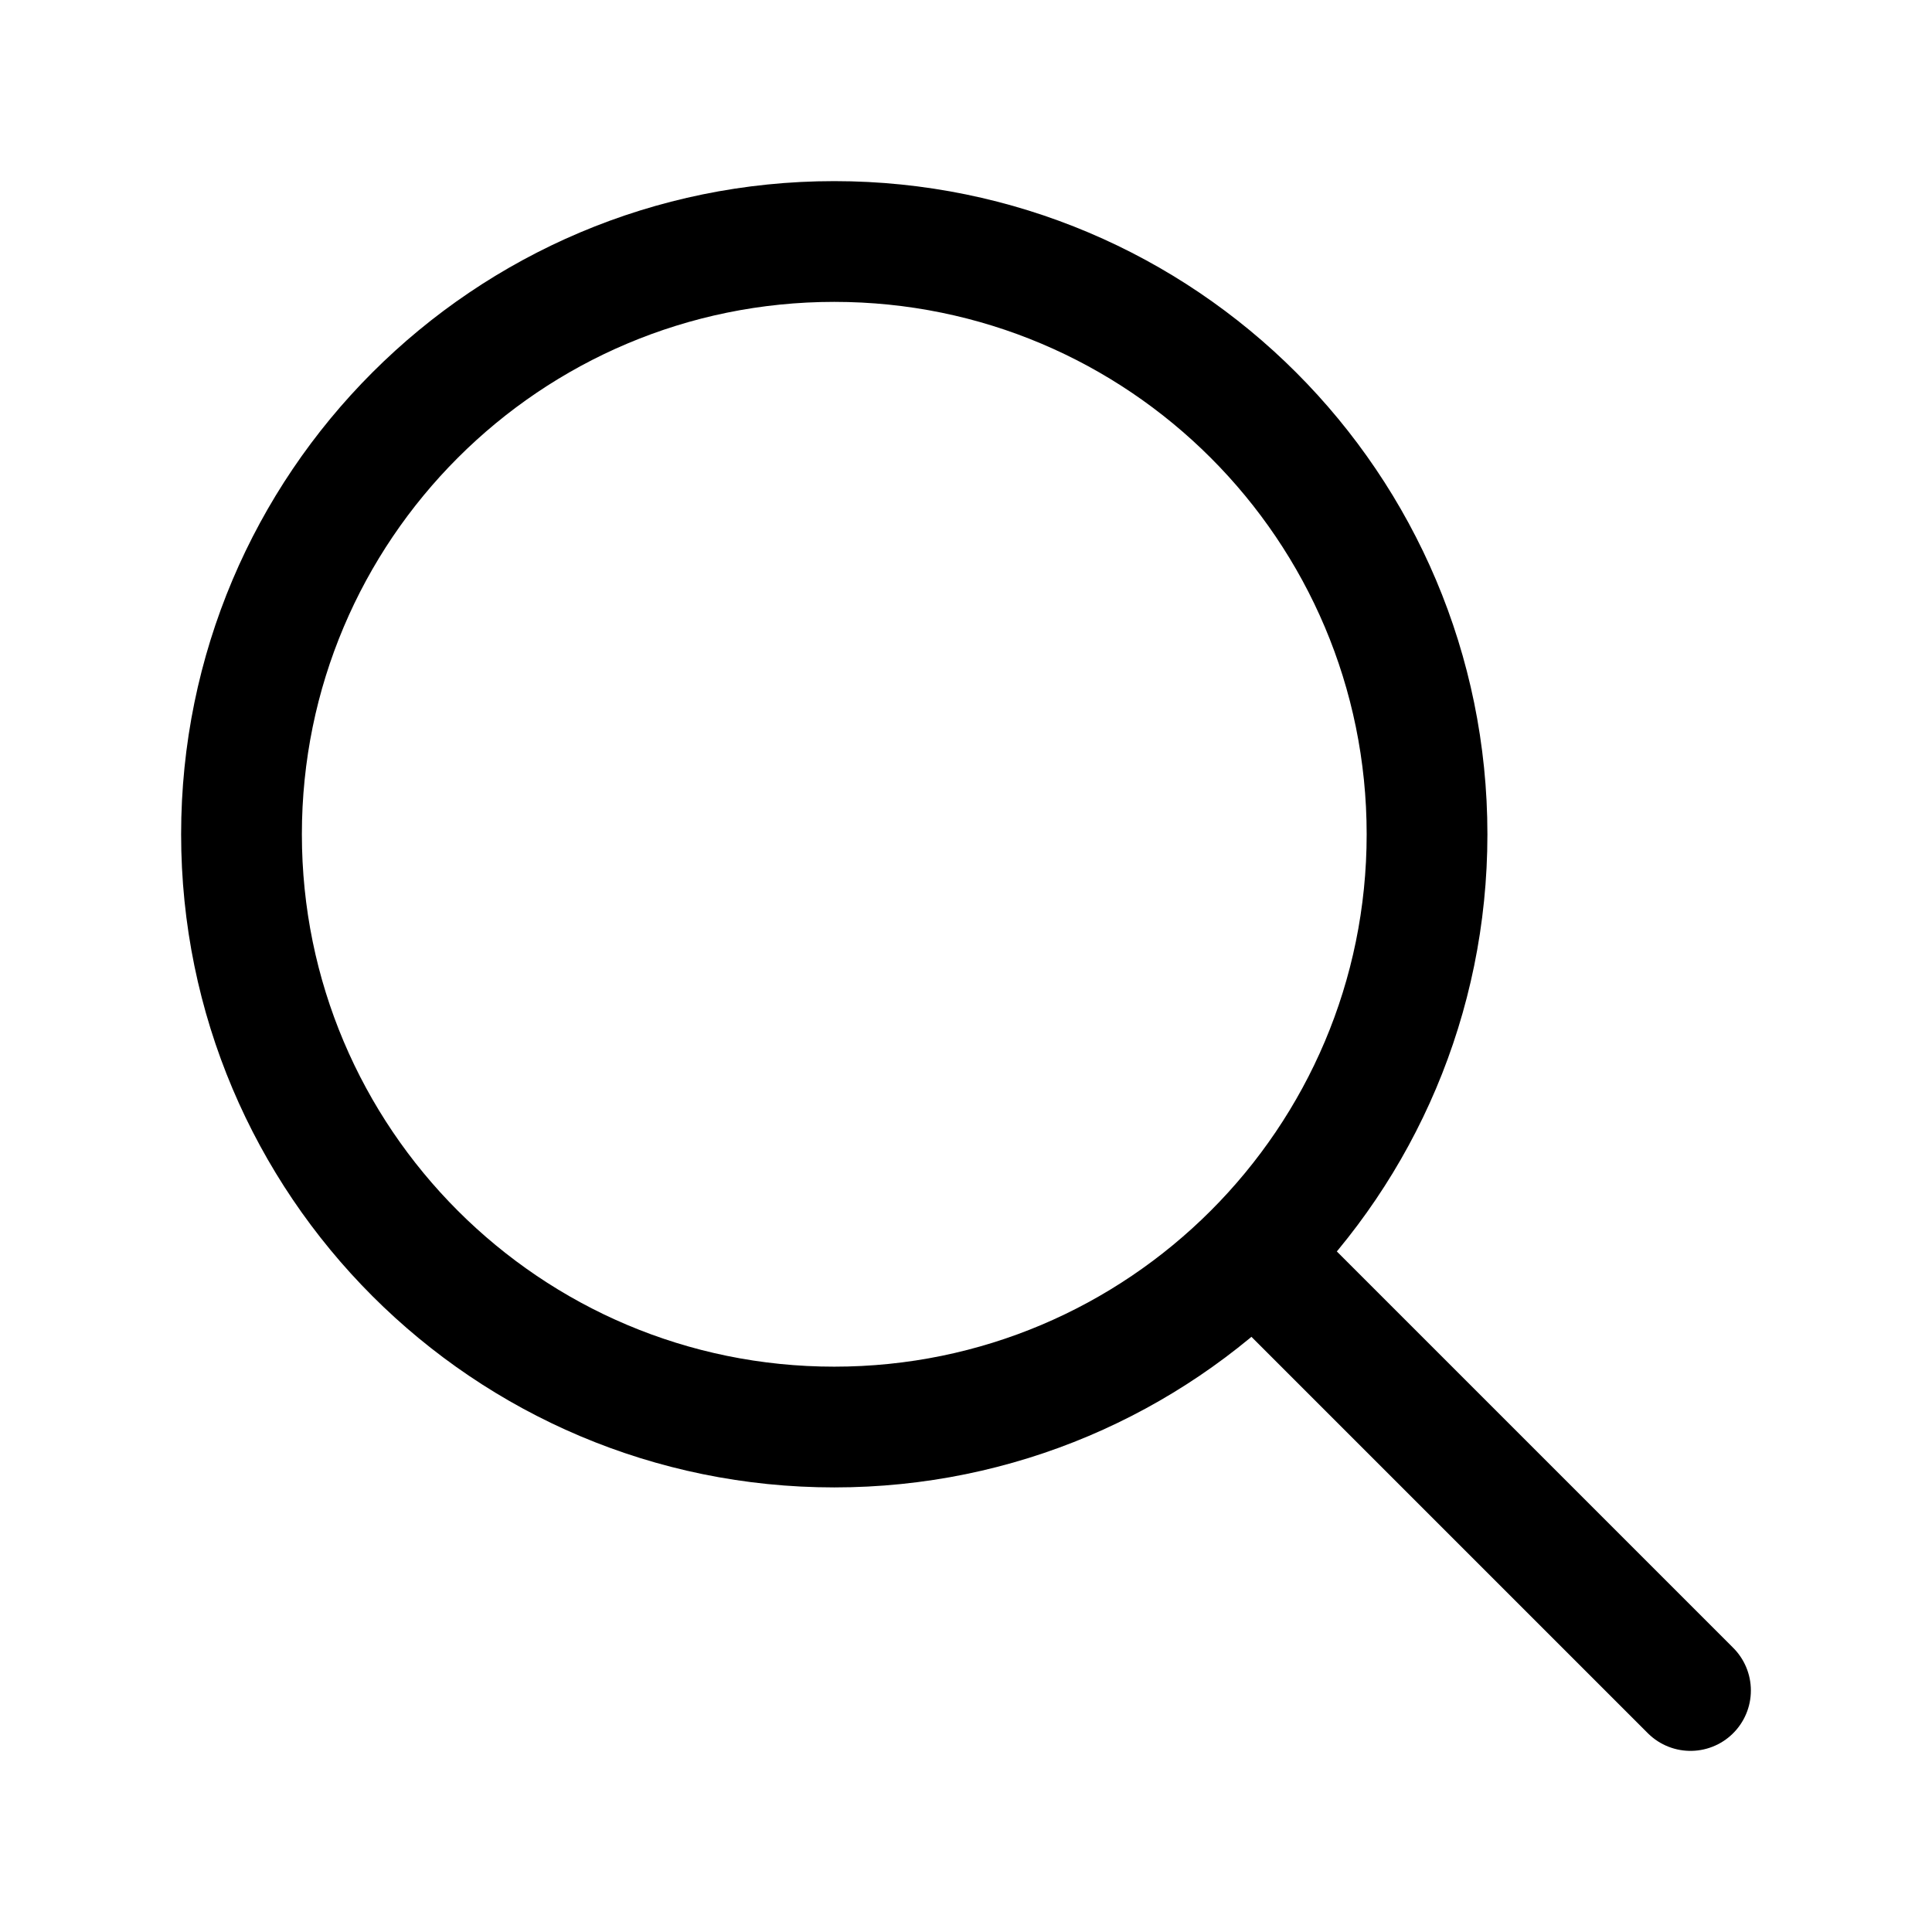
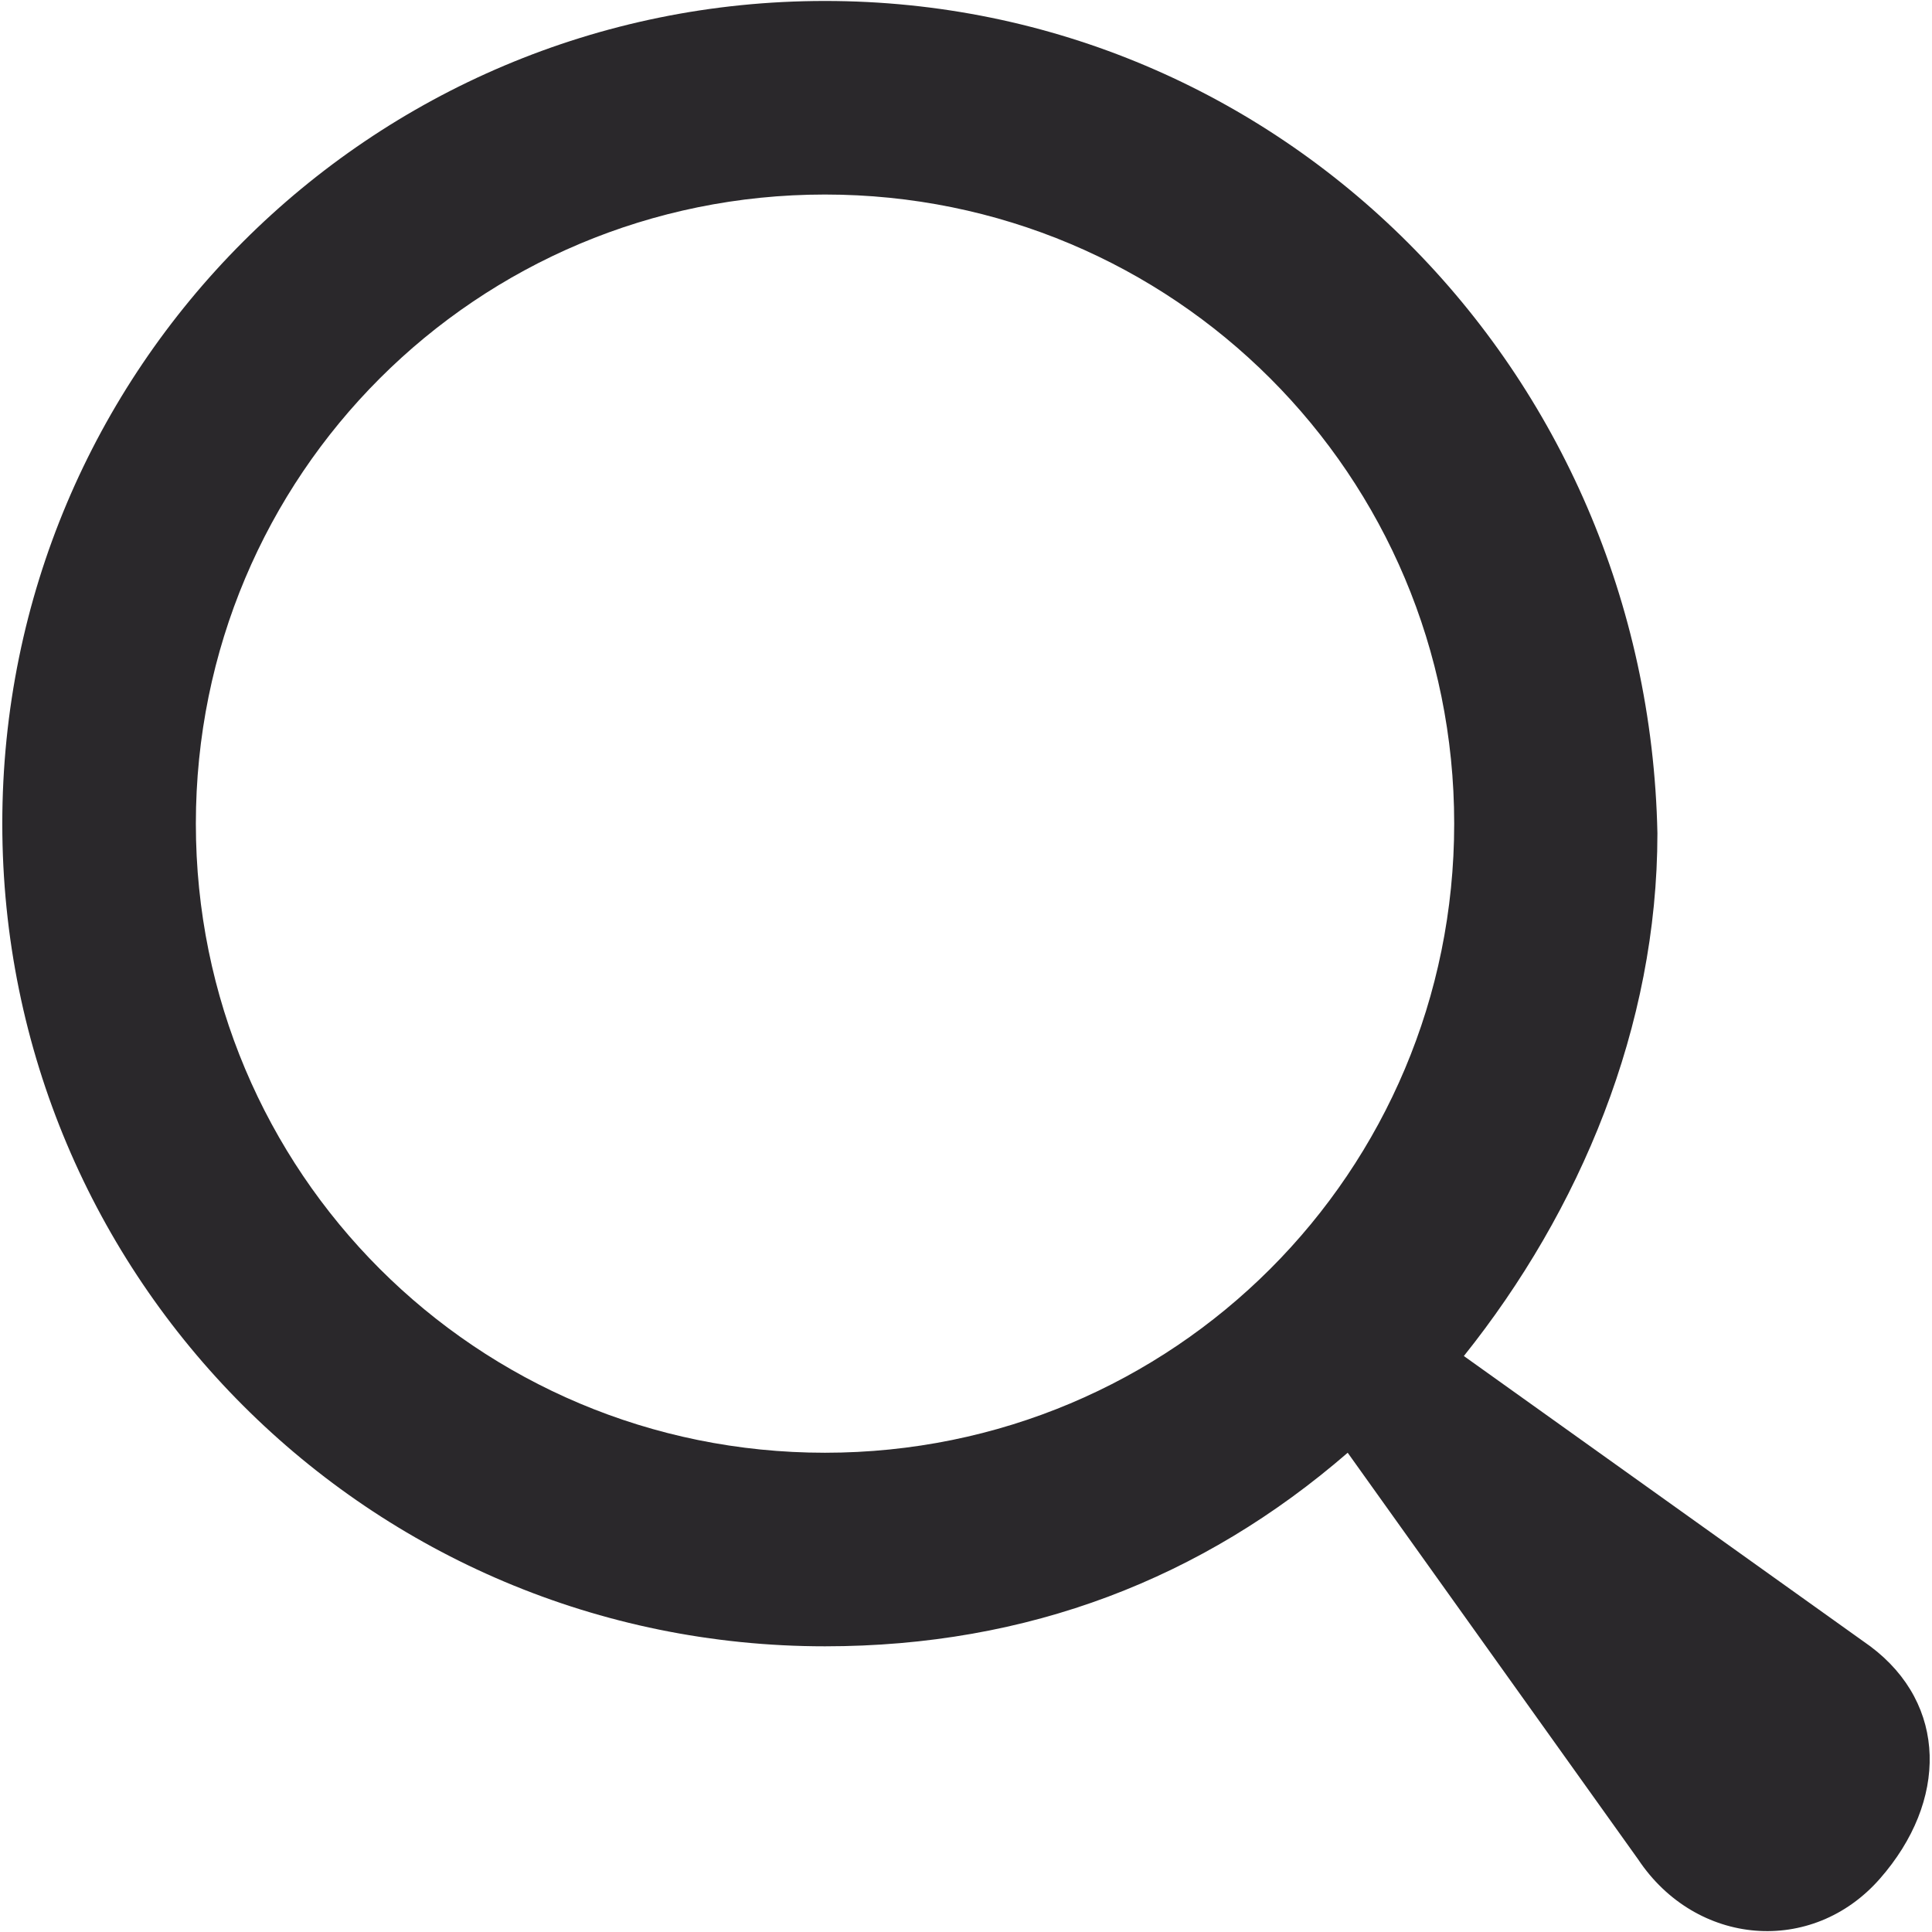
- <svg xmlns="http://www.w3.org/2000/svg" width="800px" height="800px" viewBox="0 0 512 512">
-   <path d="M221.09,64A157.09,157.09,0,1,0,378.18,221.09,157.1,157.1,0,0,0,221.09,64Z" style="fill:none;stroke:#000000;stroke-miterlimit:10;stroke-width:32px" />
-   <line x1="338.29" y1="338.29" x2="448" y2="448" style="fill:none;stroke:#000000;stroke-linecap:round;stroke-miterlimit:10;stroke-width:32px" />
+ <svg xmlns="http://www.w3.org/2000/svg" width="16" height="16" viewBox="0 0 16 16" fill="none">
+   <path fill-rule="evenodd" clip-rule="evenodd" d="M12.123 11.23L15.489 13.634C16.131 14.115 16.131 14.917 15.569 15.558C15.008 16.199 14.046 16.119 13.566 15.398L11.161 12.031C9.958 13.073 8.516 13.634 6.832 13.634C3.065 13.634 0.019 10.588 0.019 6.821C0.019 3.054 3.065 0.008 6.832 0.008C10.6 0.008 13.646 3.054 13.726 6.901C13.726 8.504 13.085 10.027 12.123 11.23ZM1.622 6.821C1.622 9.707 3.947 12.031 6.832 12.031C9.718 12.031 12.043 9.707 12.043 6.821C12.043 3.935 9.718 1.611 6.832 1.611C3.947 1.611 1.622 3.935 1.622 6.821Z" fill="#2A282B" />
</svg>
